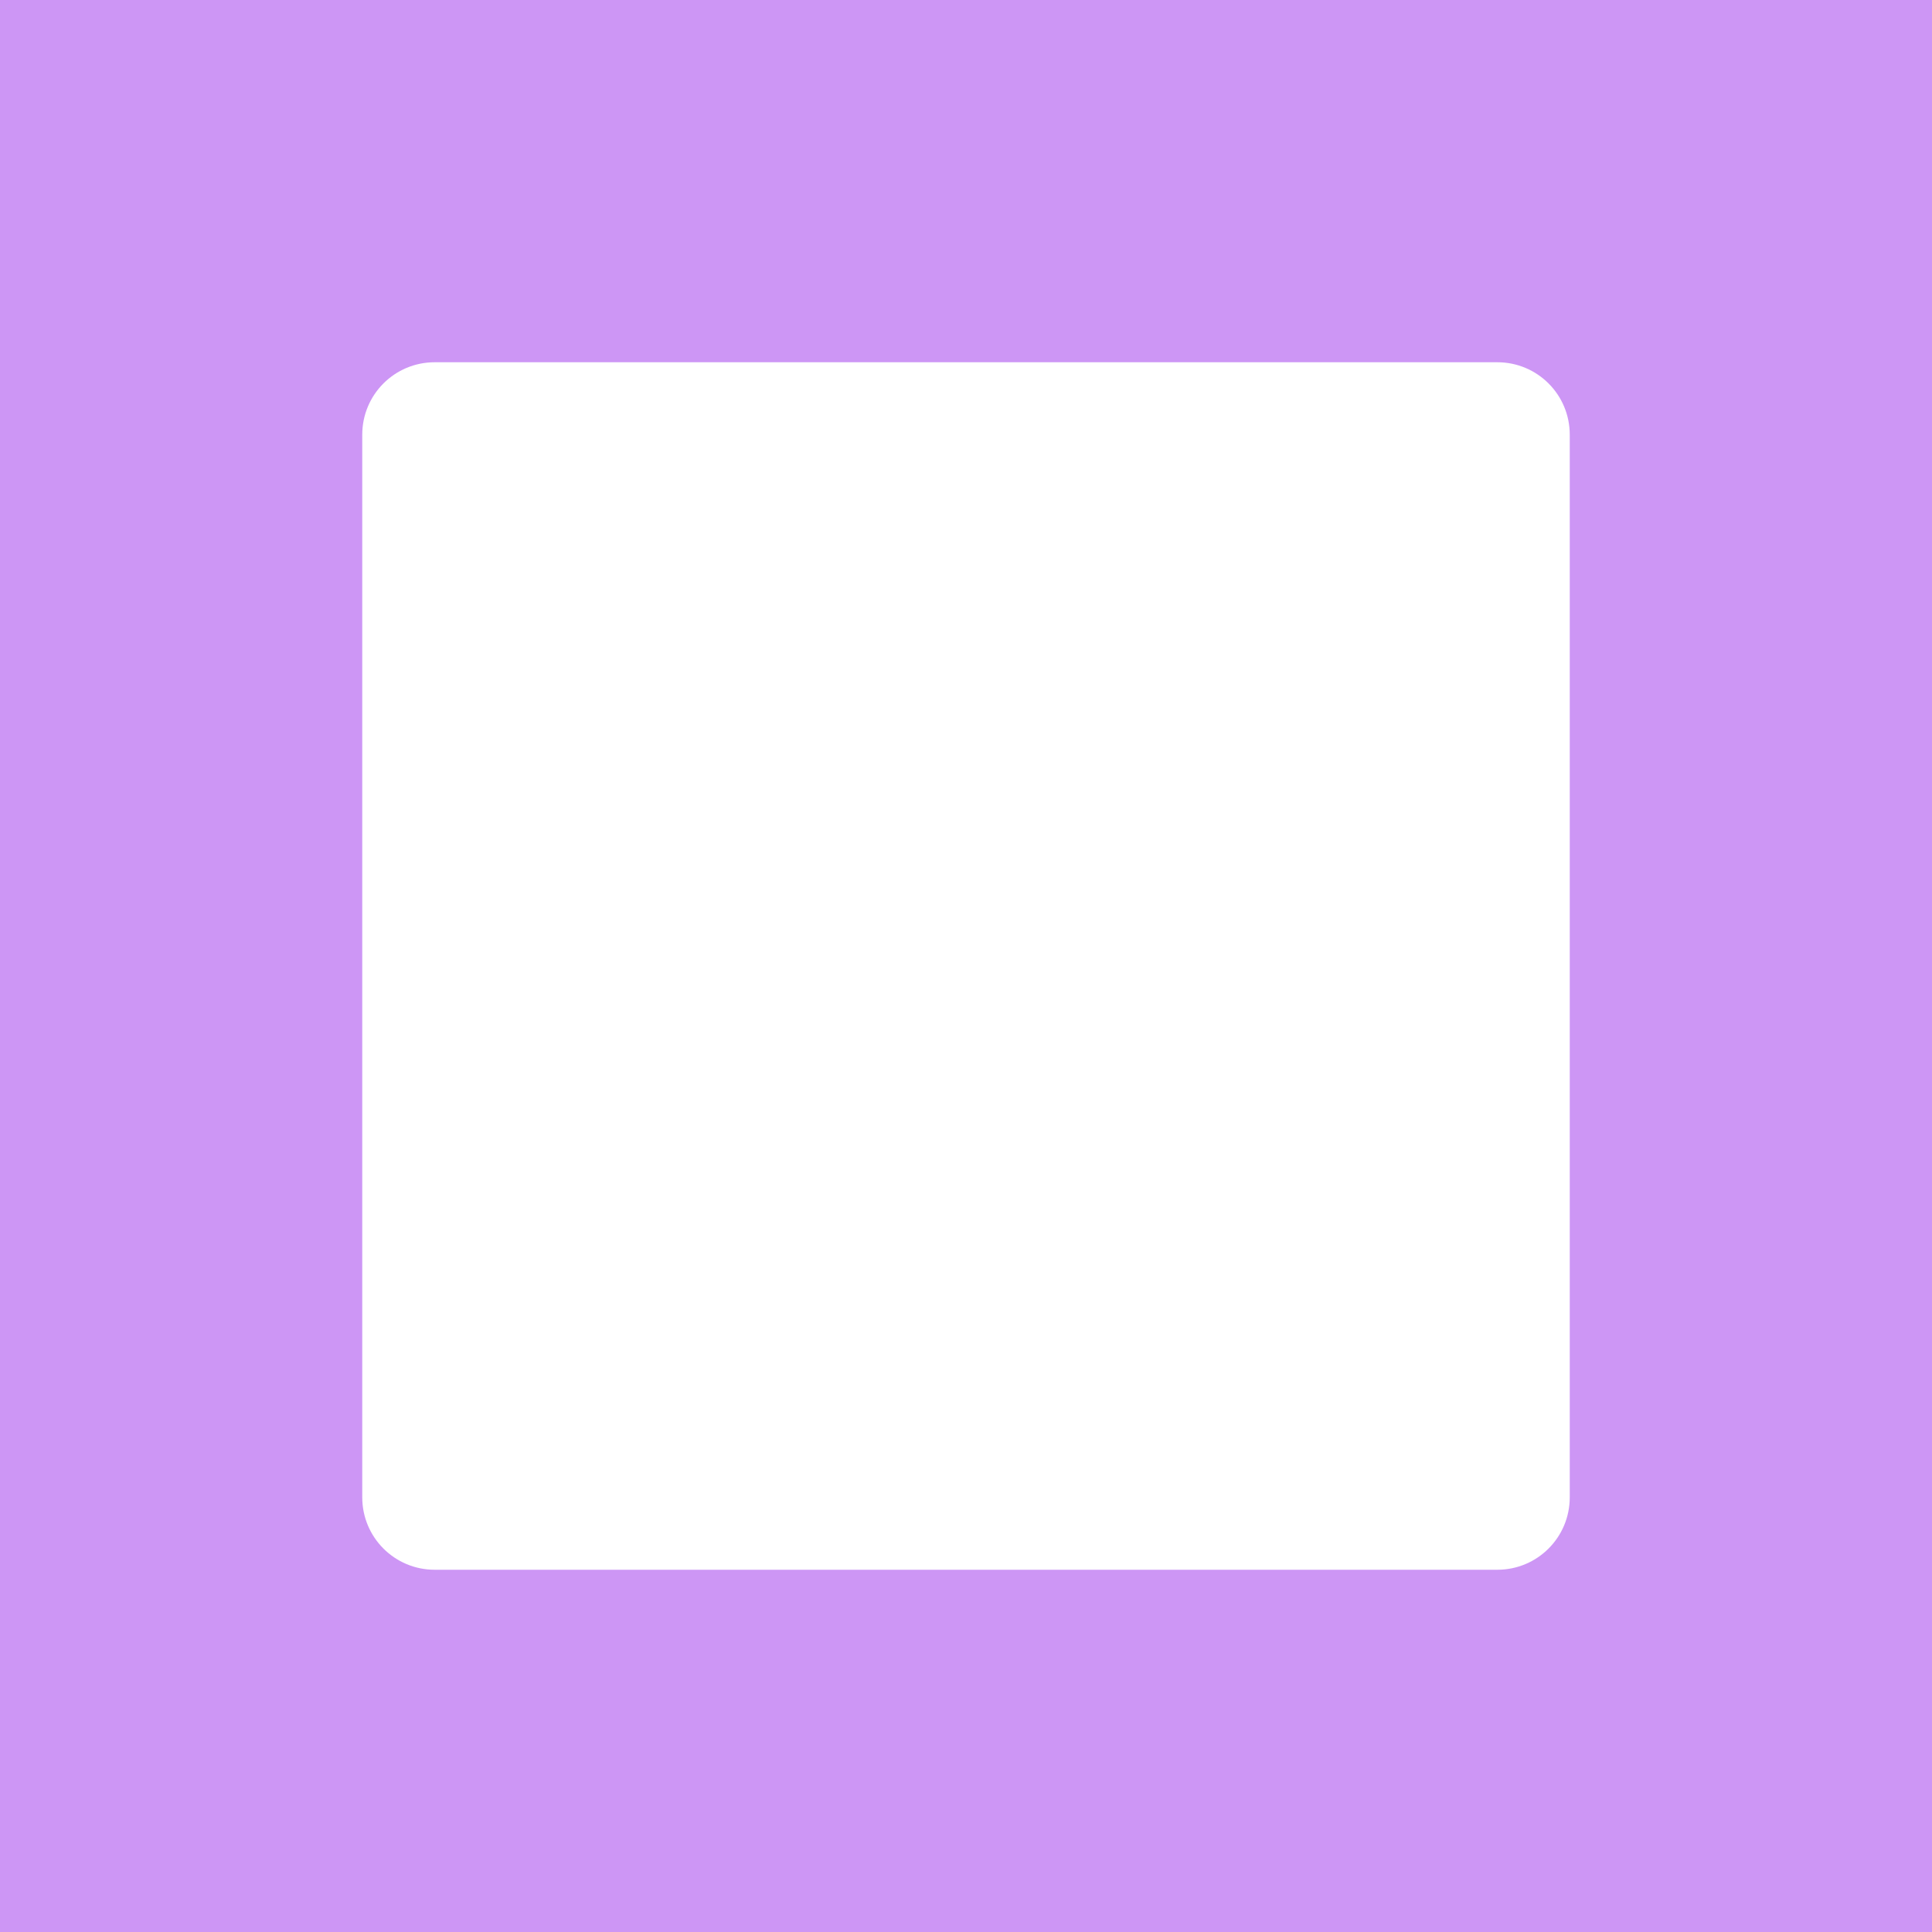
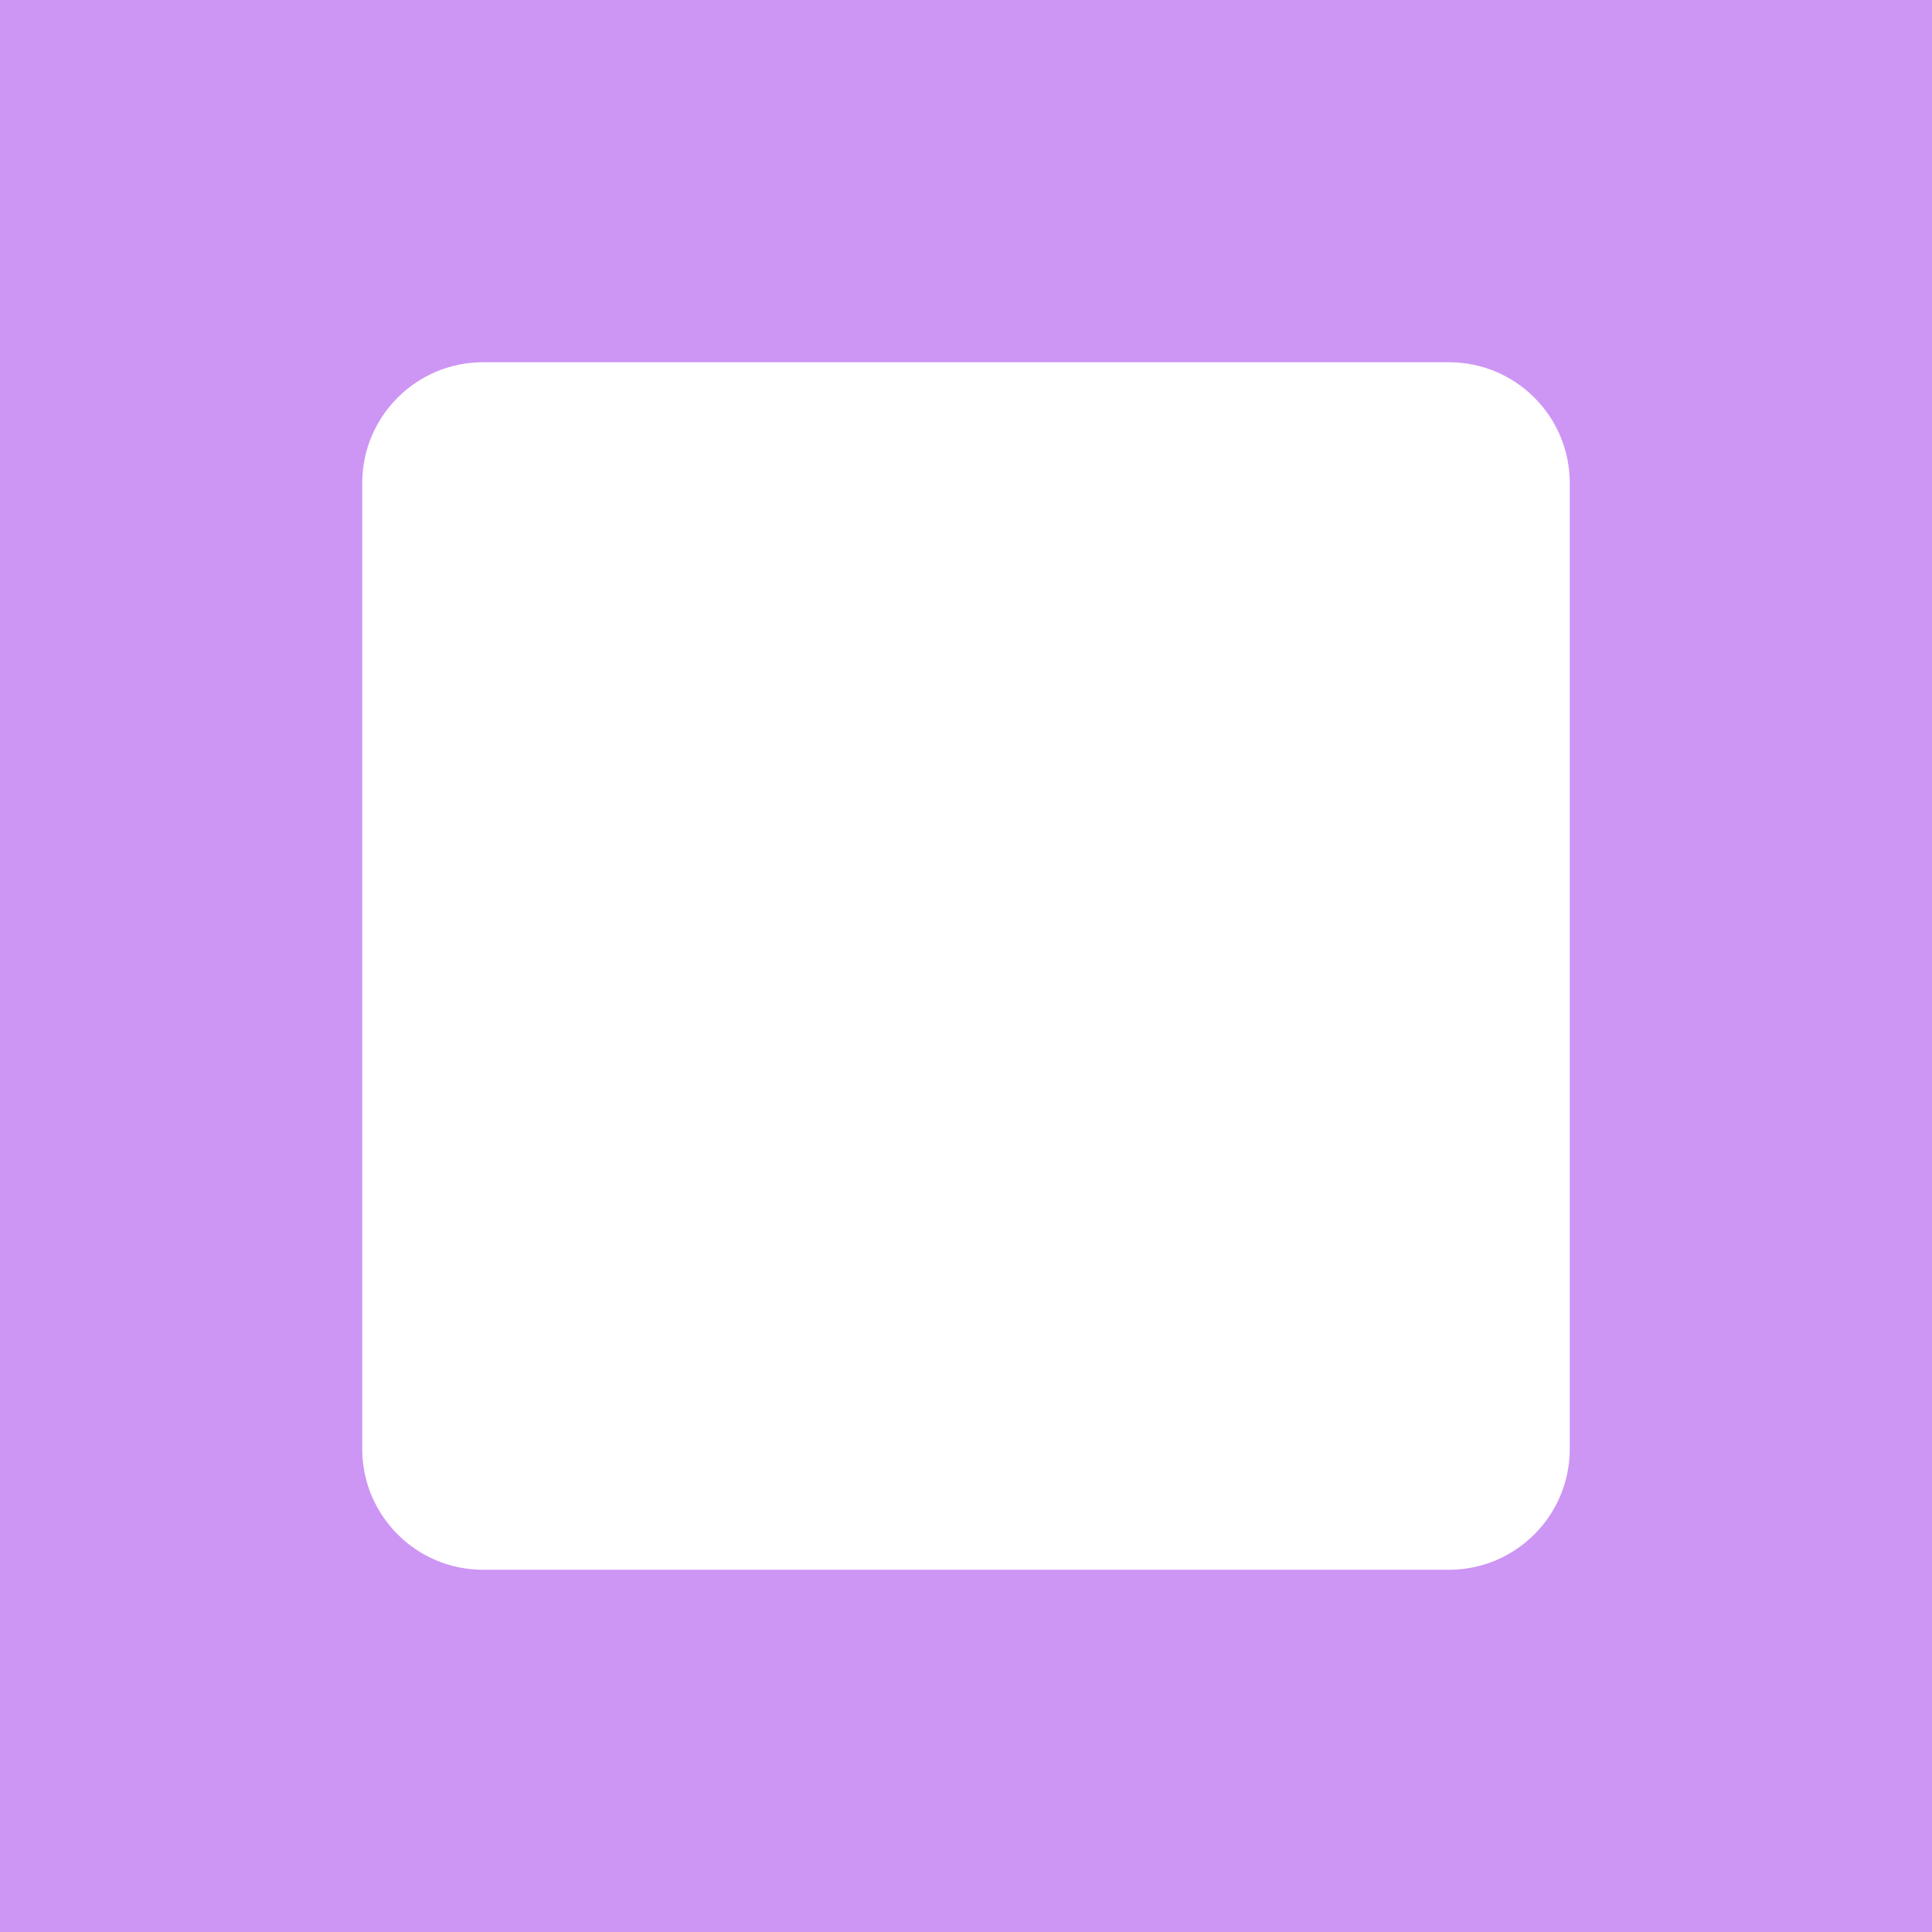
<svg xmlns="http://www.w3.org/2000/svg" version="1.1" id="Layer_1" x="0px" y="0px" viewBox="0 0 400 400" style="enable-background:new 0 0 400 400;" xml:space="preserve">
  <style type="text/css">
	.st0{fill:#CD96F5;}
</style>
-   <path class="st0" d="M0,0v400h400V0H0z M310,325H90c-8.3,0-15-6.7-15-15V90c0-8.3,6.7-15,15-15h220c8.3,0,15,6.7,15,15v220  C325,318.3,318.3,325,310,325z" />
+   <path class="st0" d="M0,0v400h400V0H0z M300,325H100c-13.8,0-25-11.2-25-25V100c0-13.8,11.2-25,25-25h200c13.8,0,25,11.2,25,25v200  C325,313.8,313.8,325,300,325z" />
</svg>
